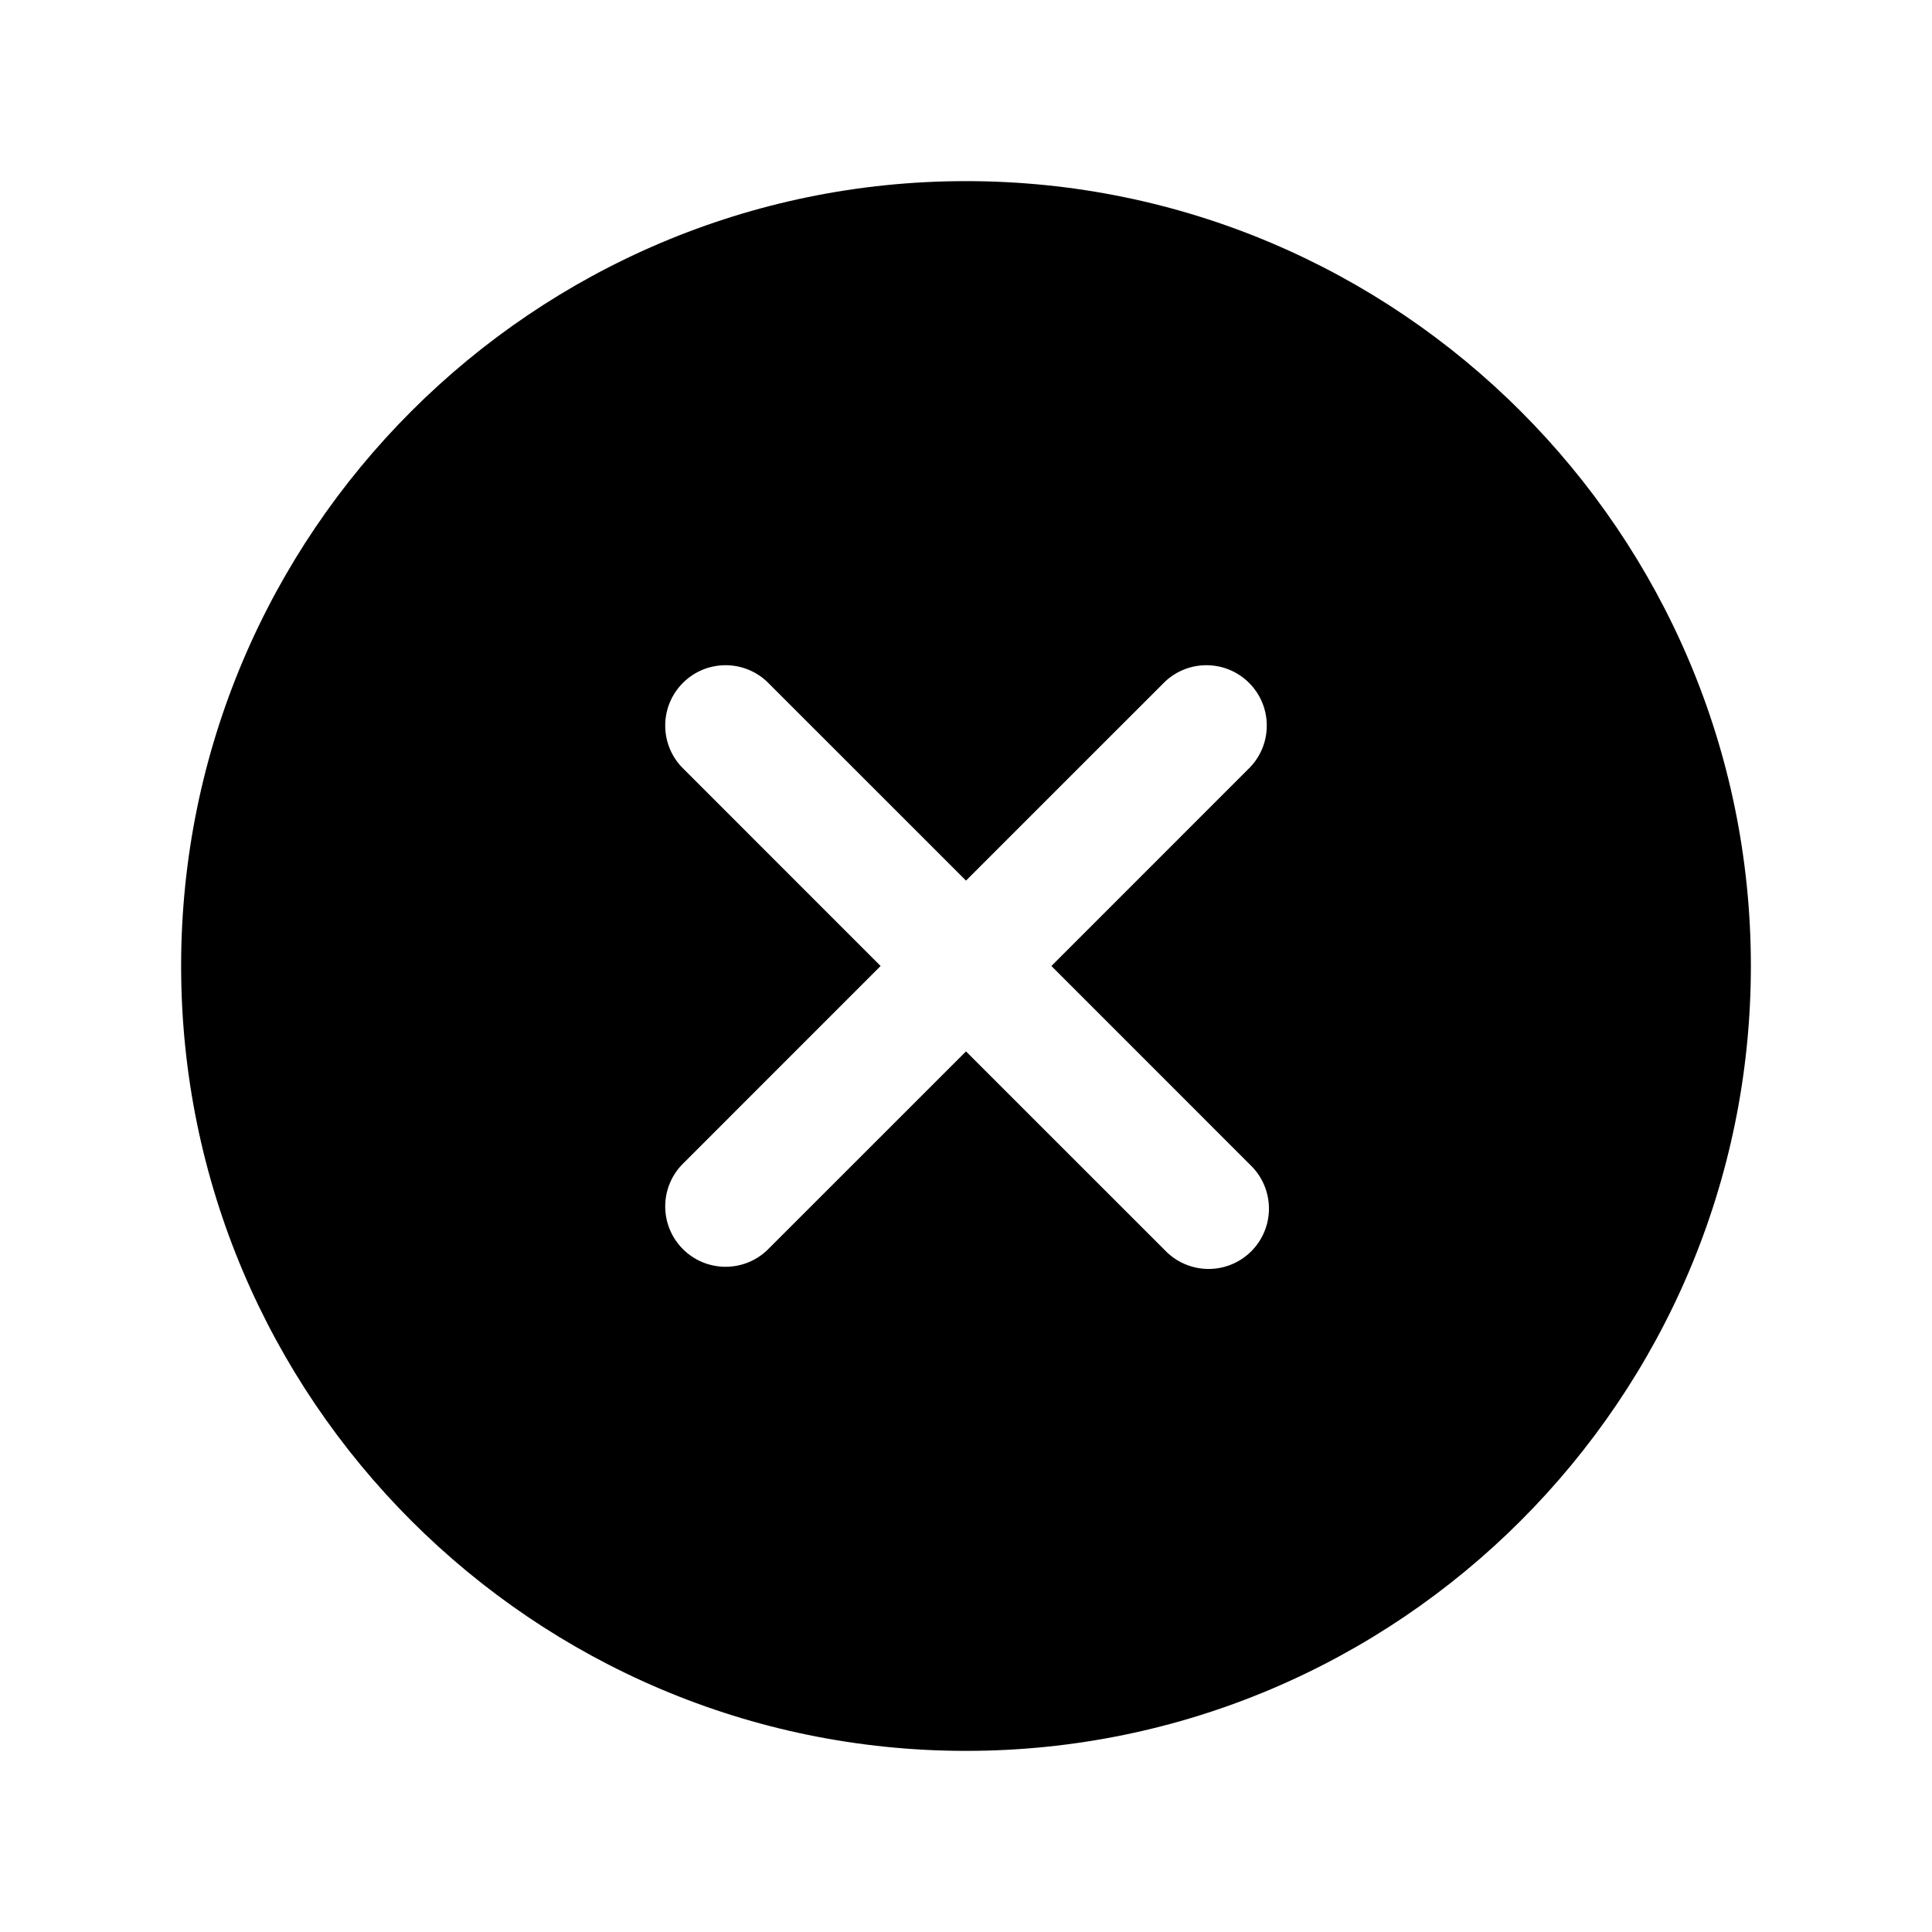
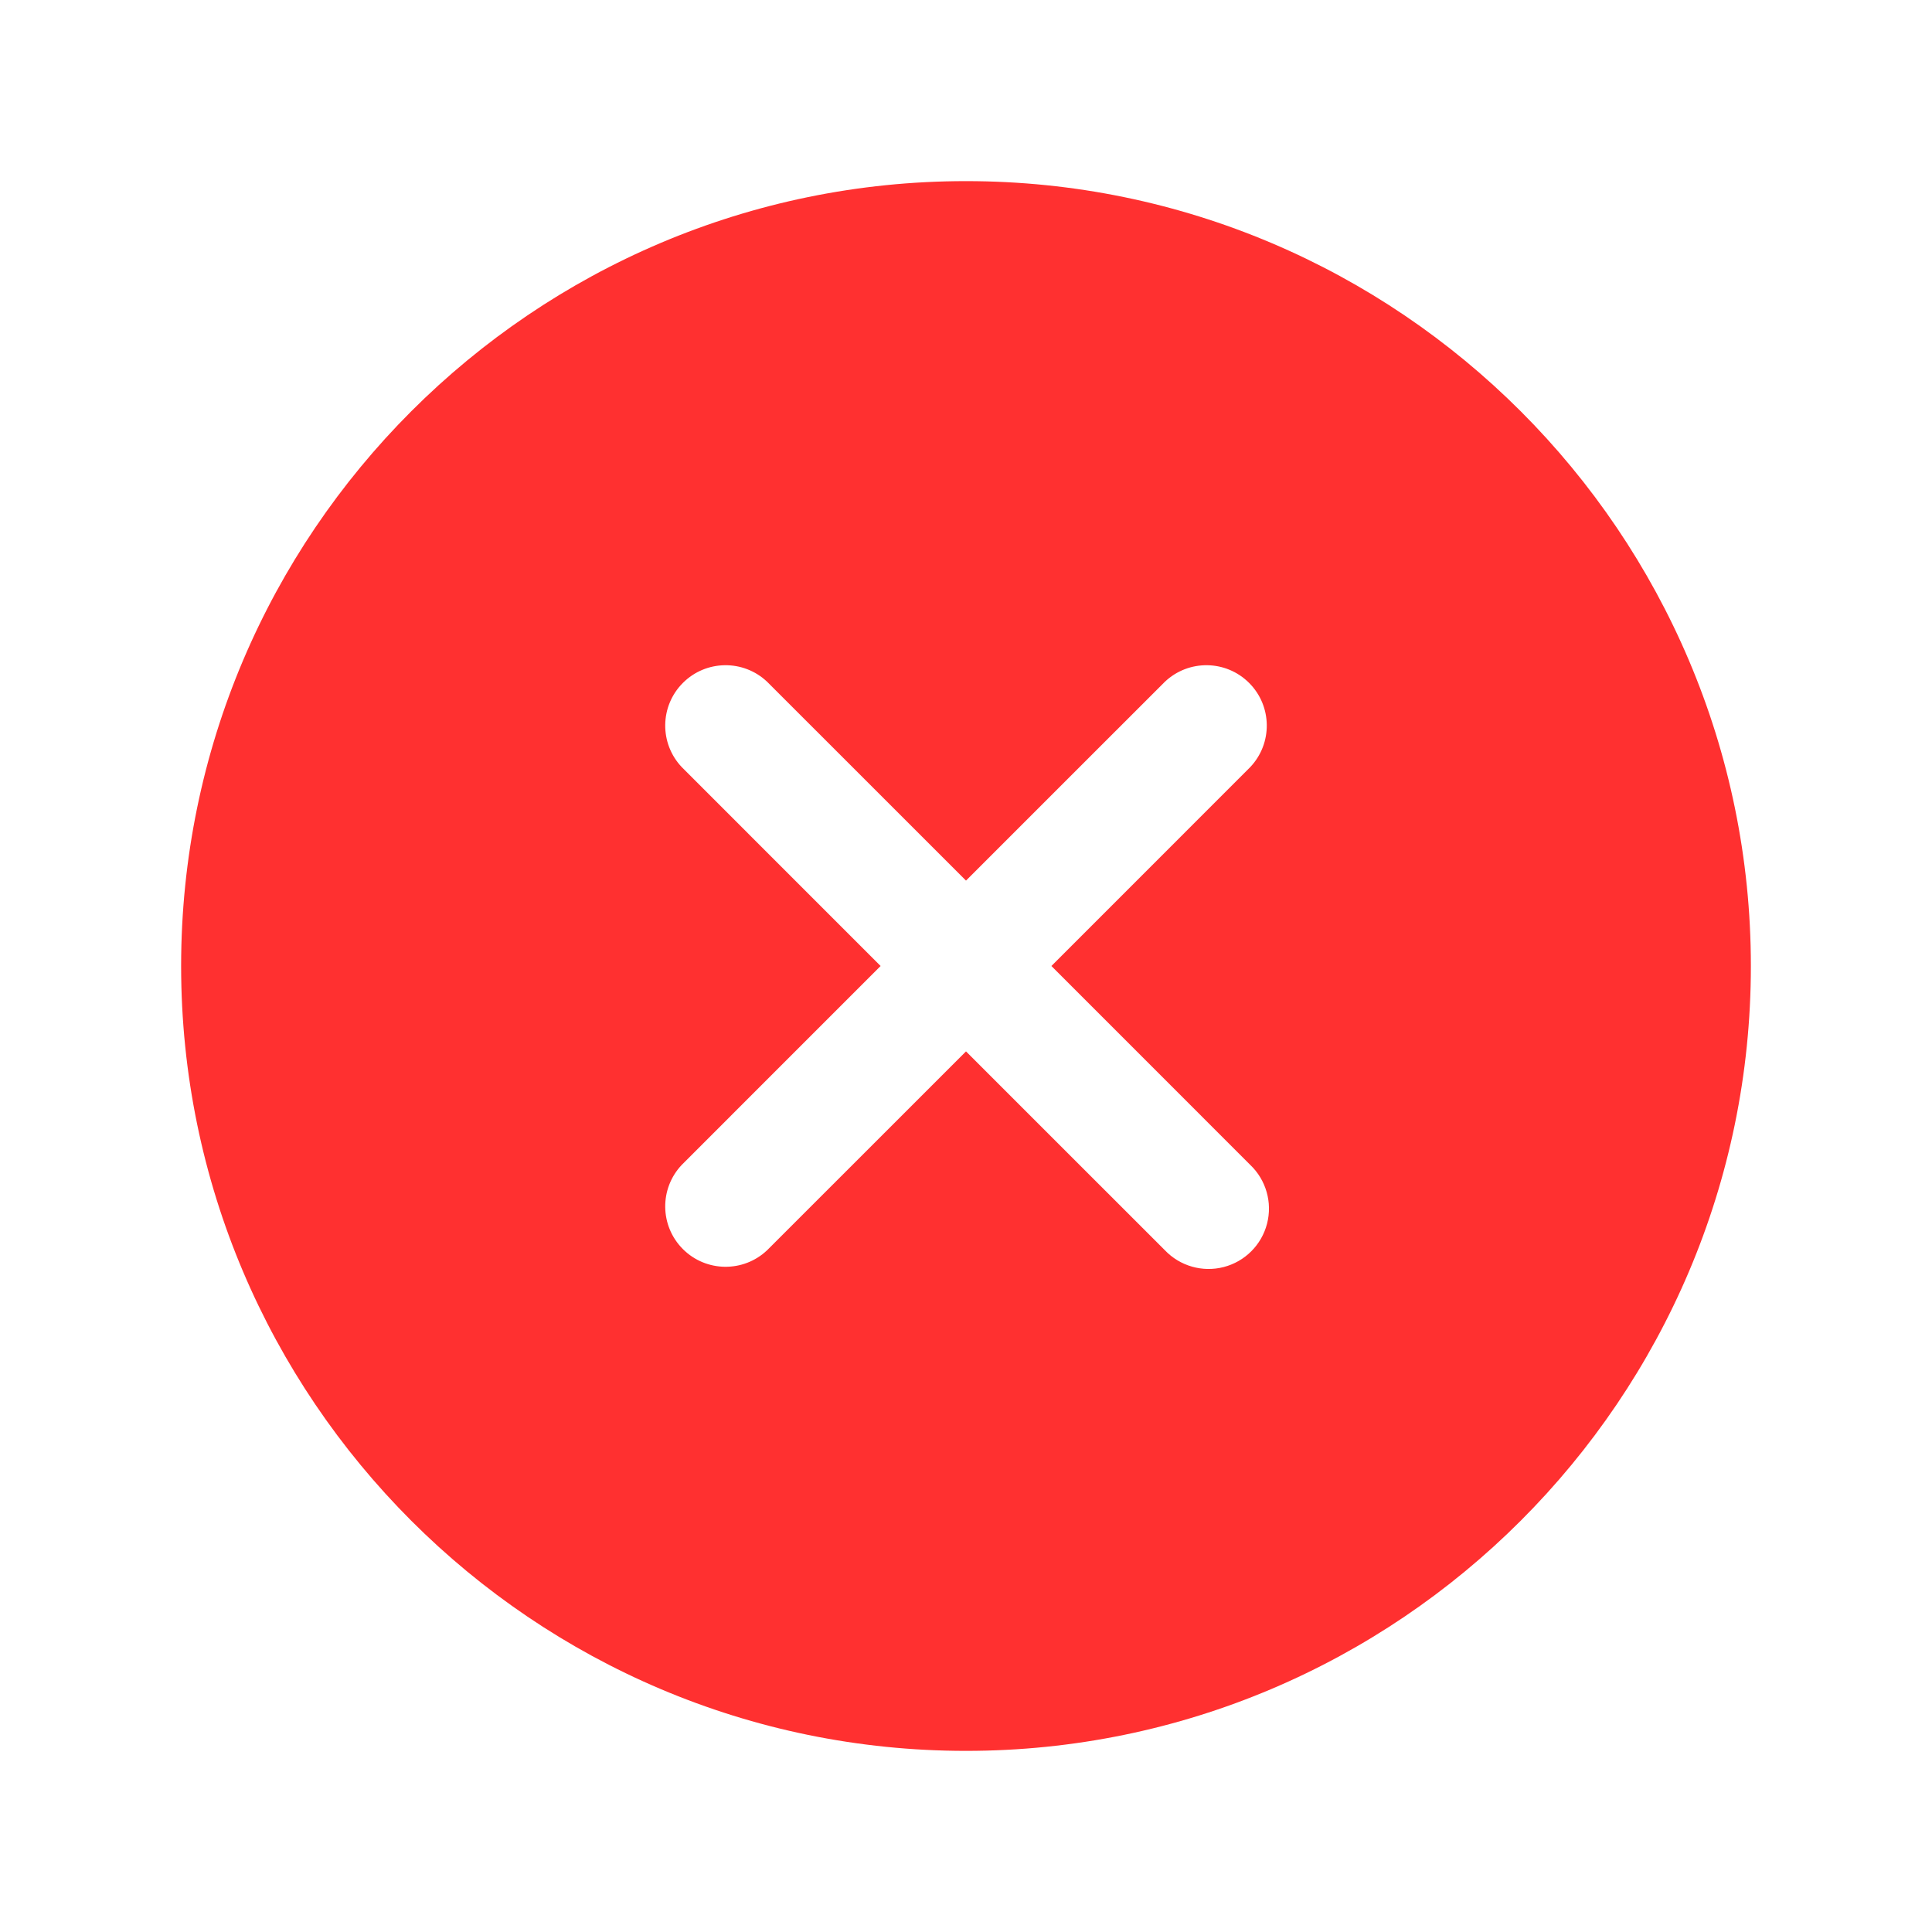
<svg xmlns="http://www.w3.org/2000/svg" class="ionicon" viewBox="0 0 512 512">
-   <path d="M256 48C141.31 48 48 141.31 48 256s93.31 208 208 208 208-93.31 208-208S370.69 48 256 48zm75.31 260.69a16 16 0 11-22.62 22.62L256 278.63l-52.69 52.68a16 16 0 01-22.62-22.62L233.37 256l-52.68-52.69a16 16 0 0122.62-22.62L256 233.37l52.69-52.68a16 16 0 0122.62 22.62L278.63 256z" />
+   <path fill="#ff3030" d="M256 48C141.31 48 48 141.31 48 256s93.31 208 208 208 208-93.31 208-208S370.69 48 256 48zm75.31 260.69a16 16 0 11-22.62 22.62L256 278.63l-52.69 52.68a16 16 0 01-22.62-22.62L233.37 256l-52.68-52.69a16 16 0 0122.62-22.62L256 233.37l52.69-52.68a16 16 0 0122.62 22.62L278.63 256z" />
</svg>
